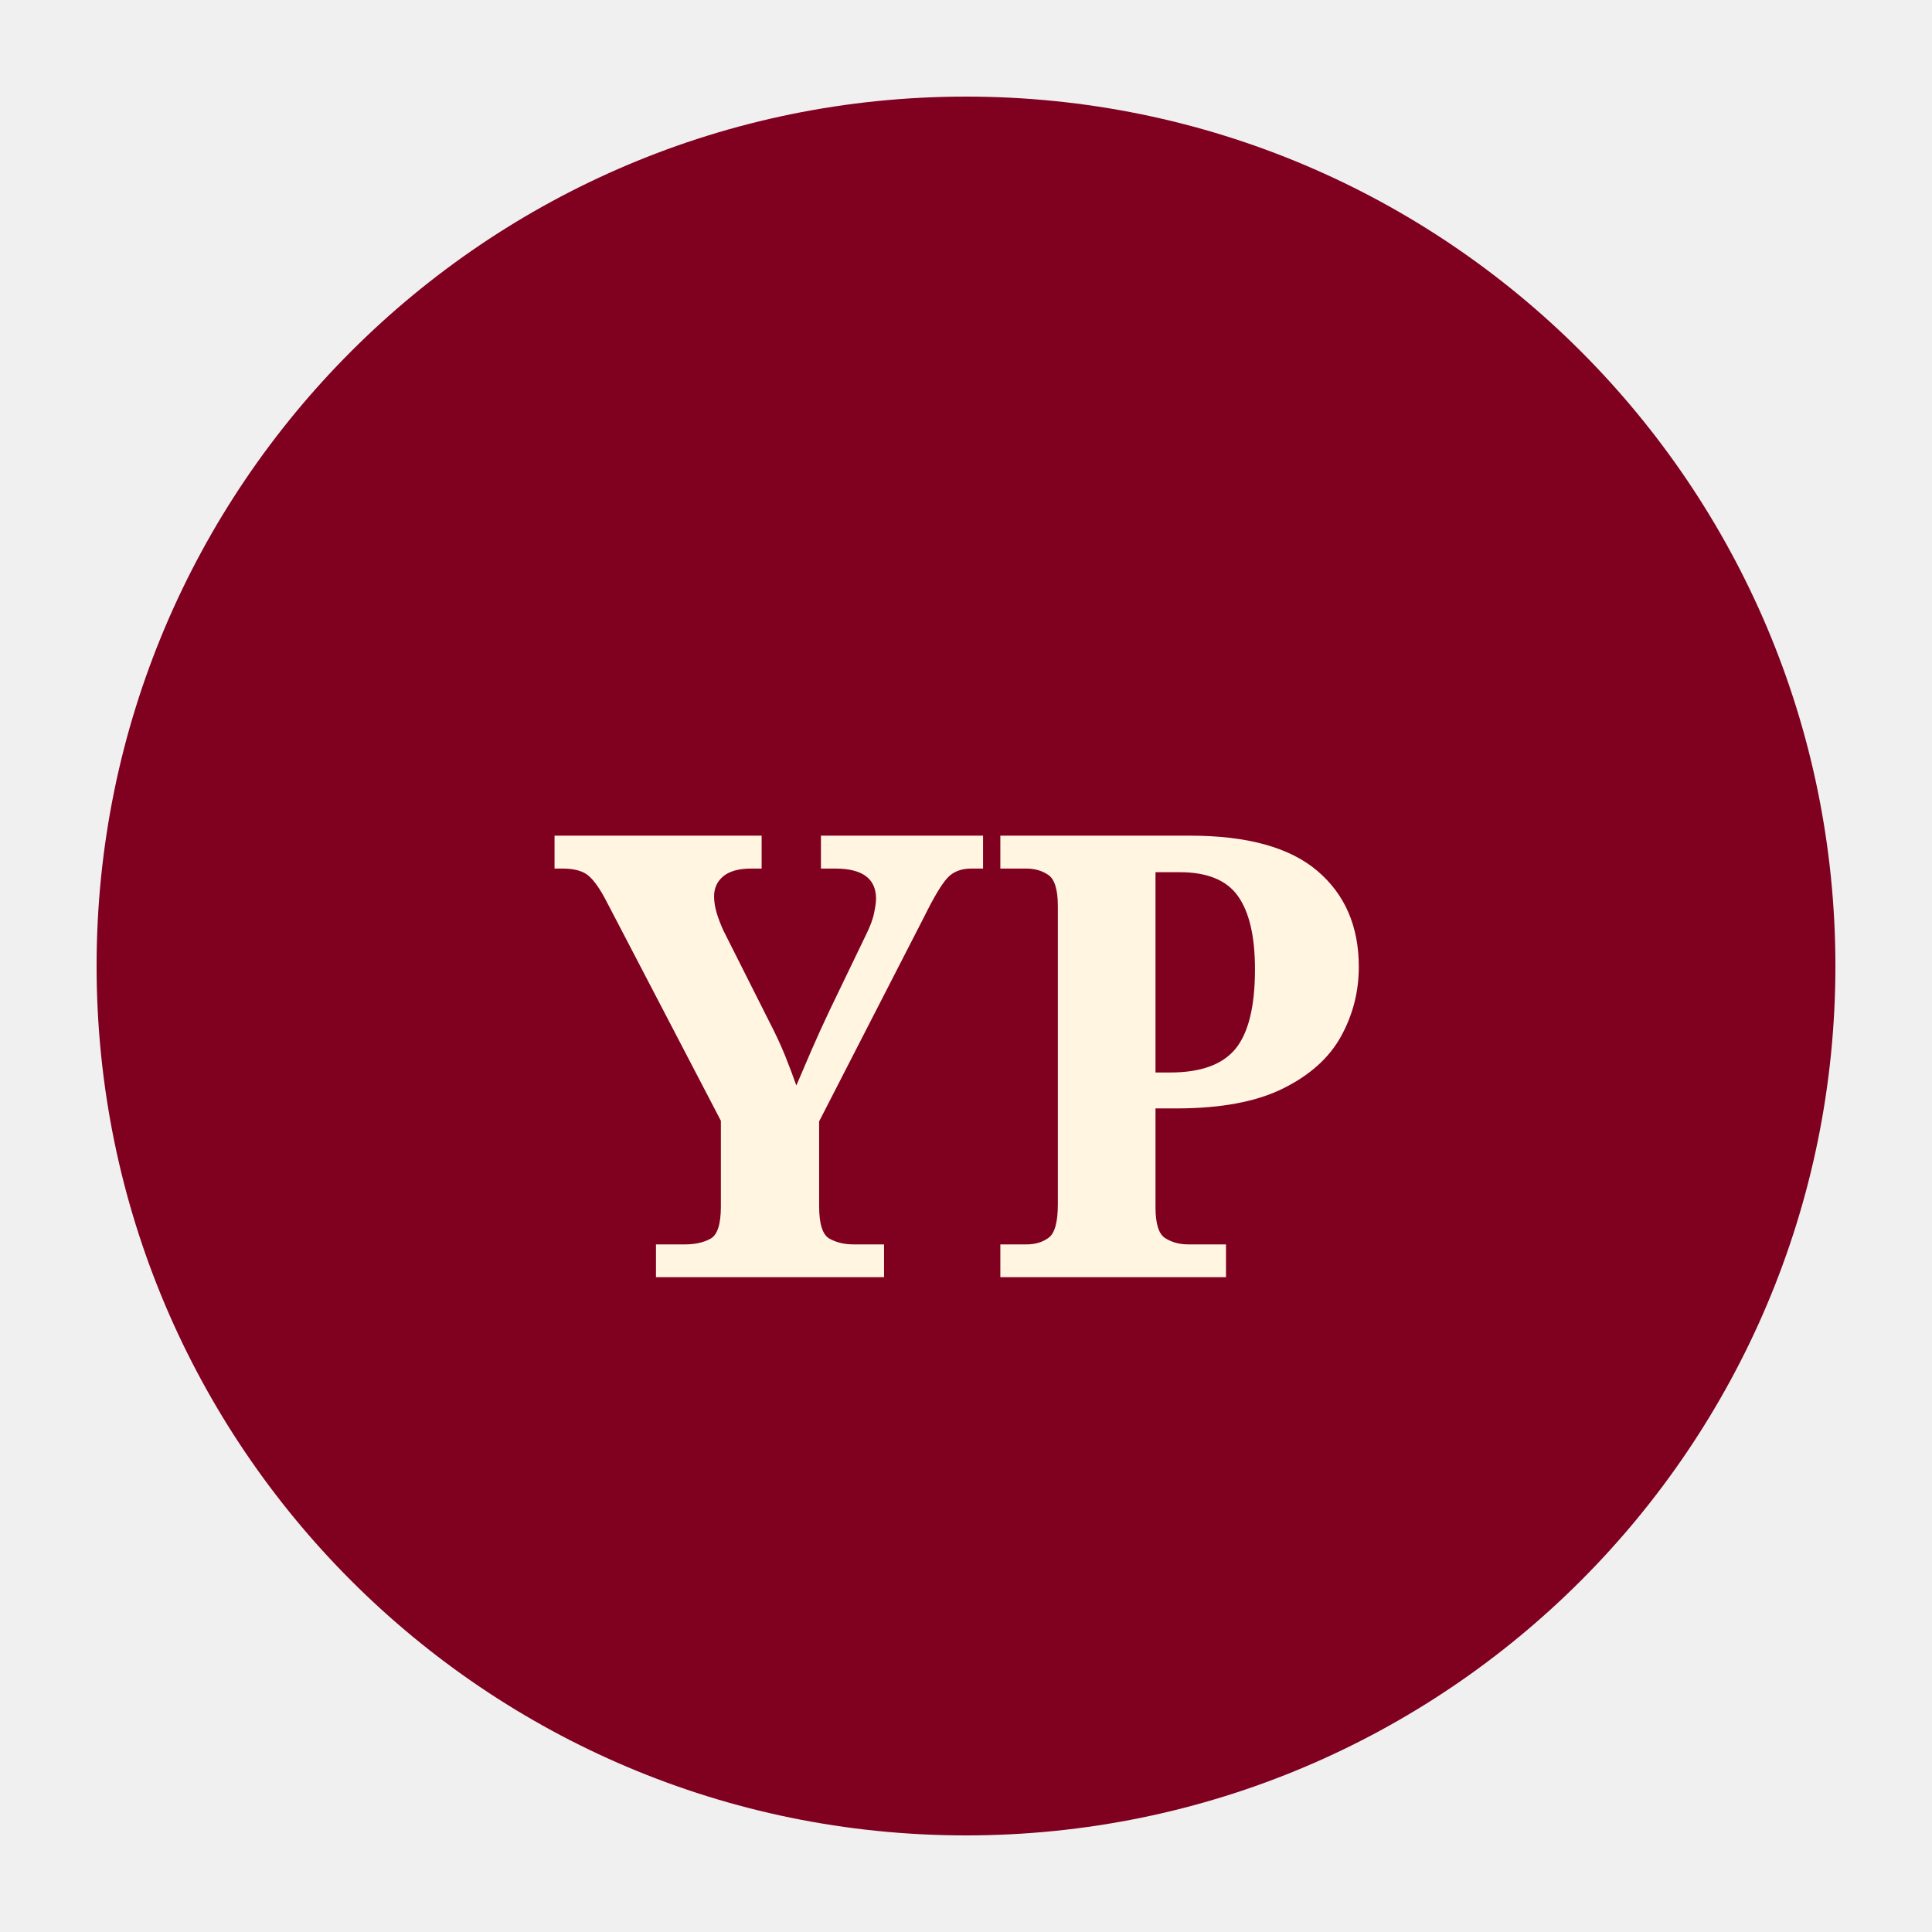
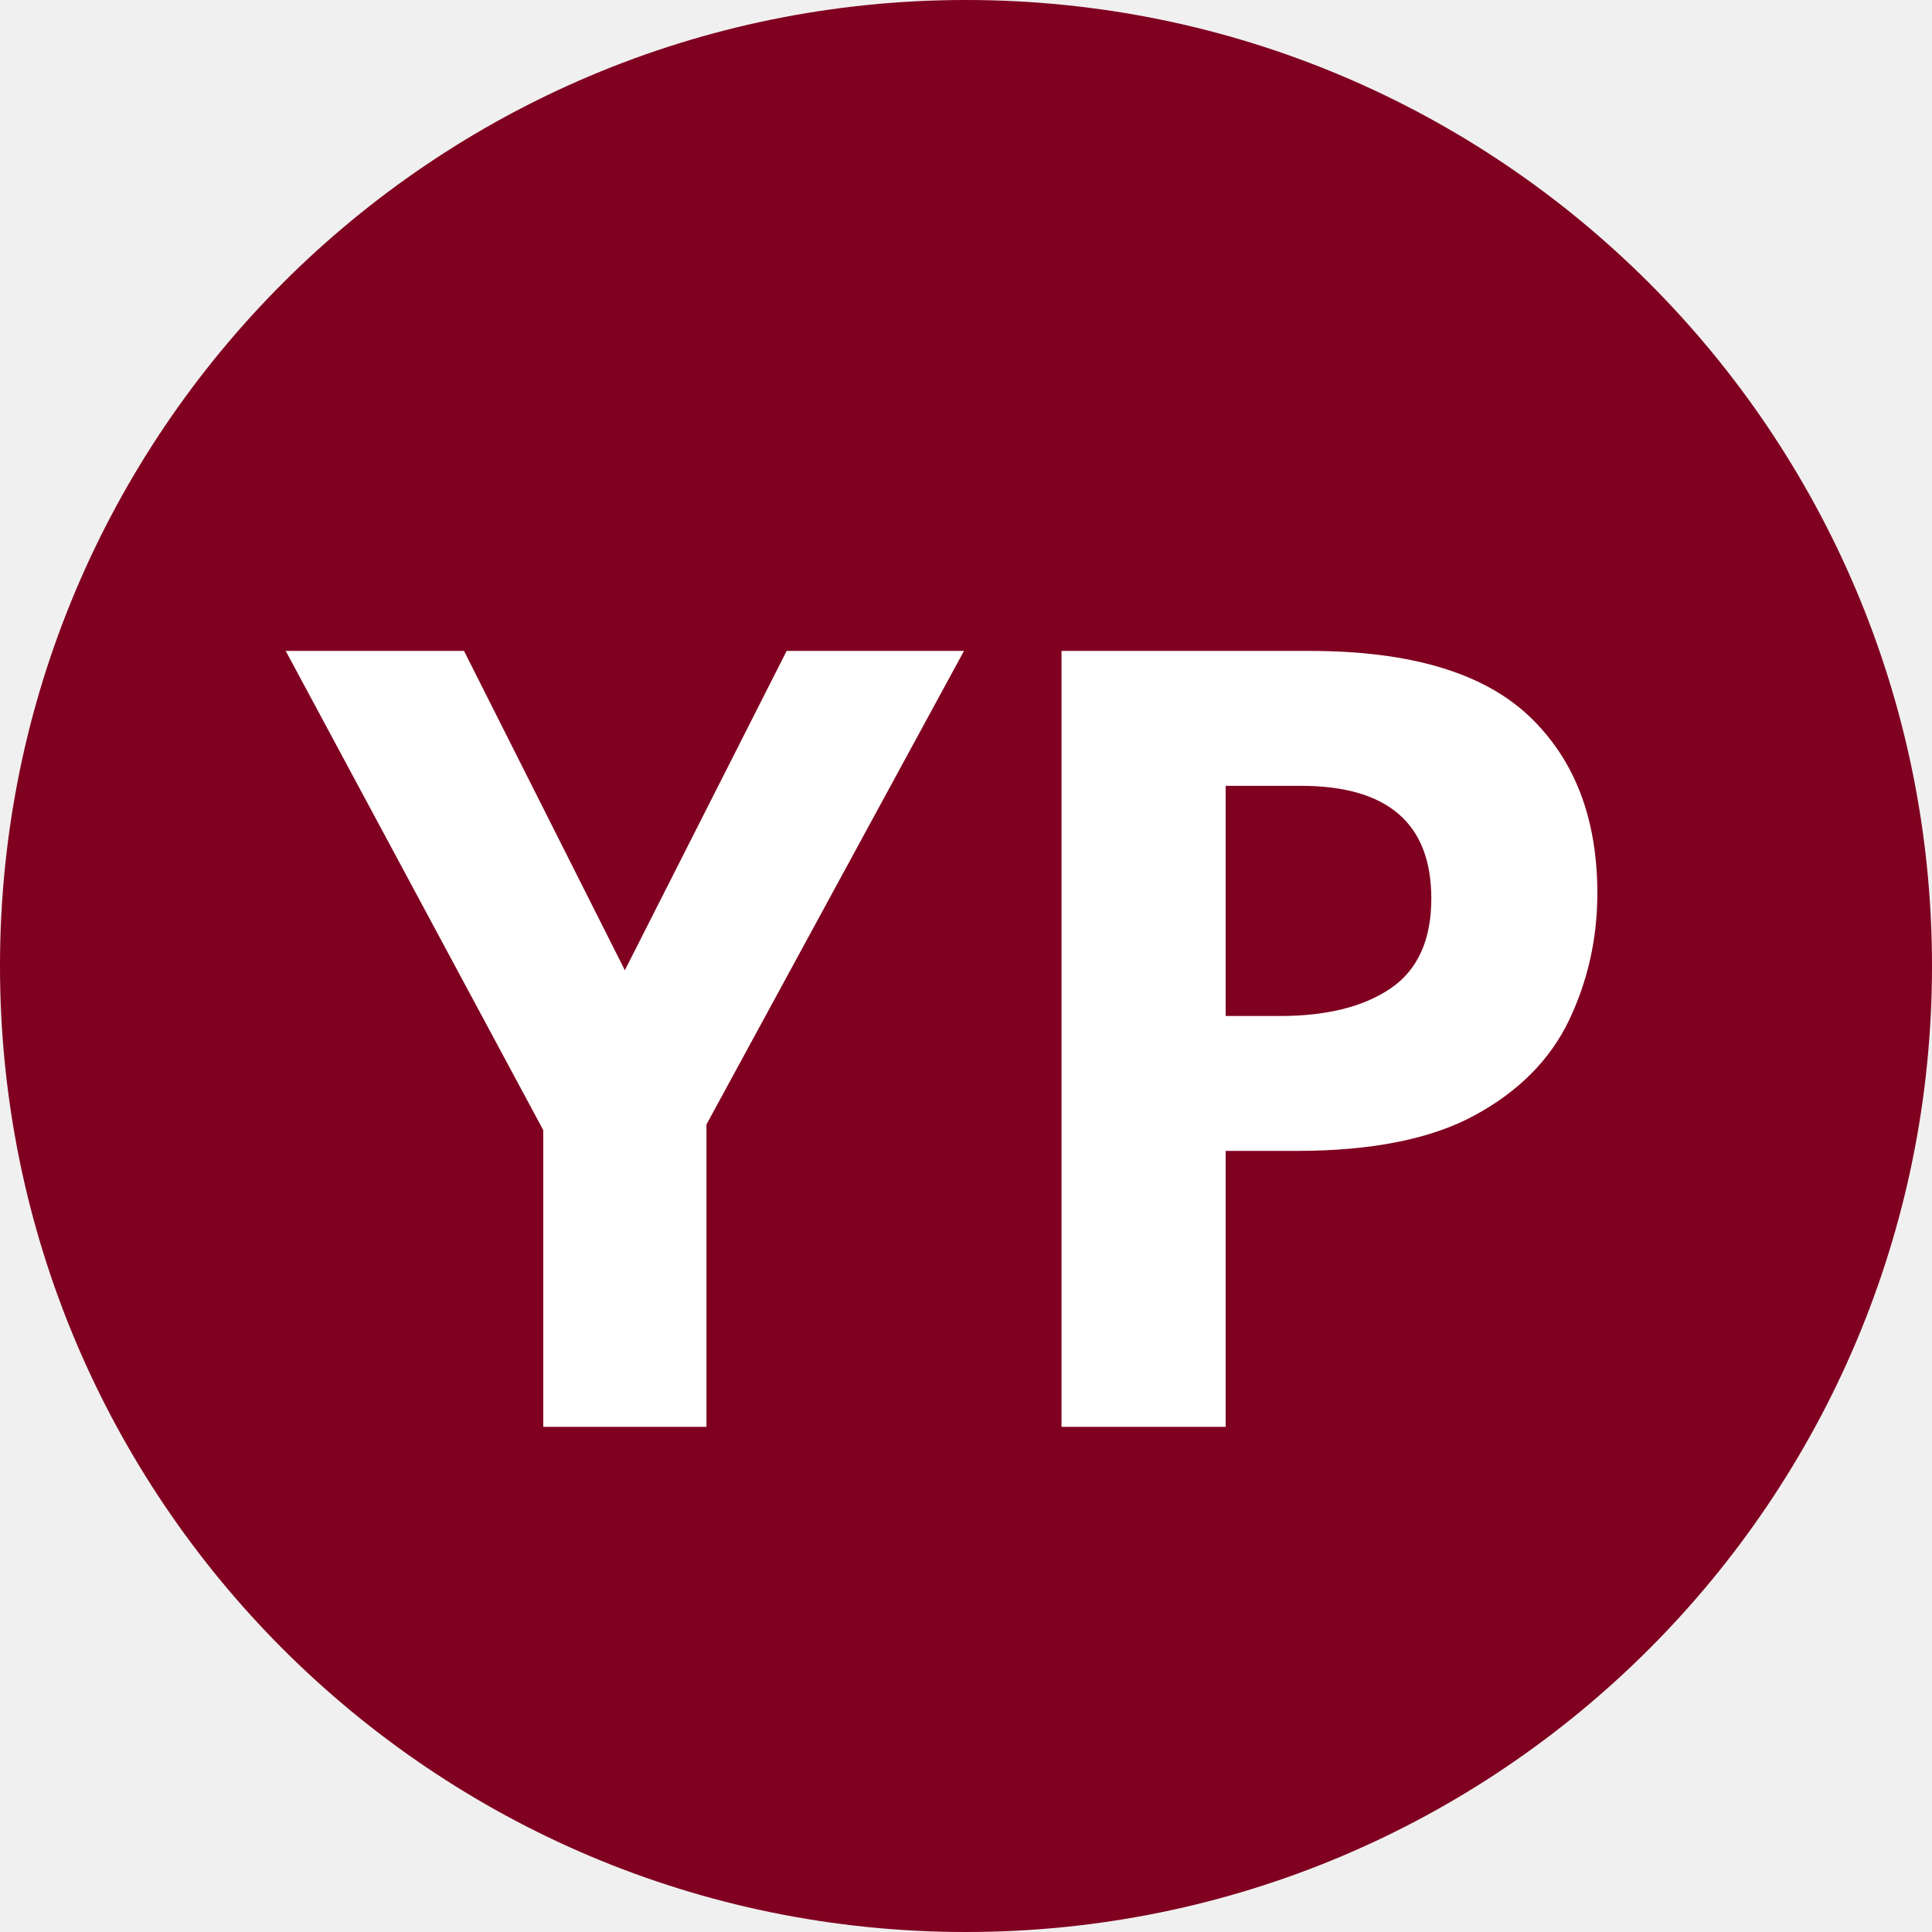
- <svg xmlns="http://www.w3.org/2000/svg" width="200" height="200" viewBox="0 0 200 200">
-   <circle cx="100" cy="100" r="90" fill="#800020" />
-   <text x="50%" y="55%" dominant-baseline="middle" text-anchor="middle" font-family="Georgia, serif" font-size="64" fill="#FFF5E1" font-weight="bold">YP</text>
+ <svg xmlns="http://www.w3.org/2000/svg" width="64" height="64" viewBox="0 0 64 64">
+   <circle cx="32" cy="32" r="32" fill="#800020" />
+   <text x="50%" y="54%" font-family="Verdana, sans-serif" font-size="36" font-weight="bold" fill="#FFFFFF" text-anchor="middle" dominant-baseline="middle">
+     YP
+   </text>
</svg>
